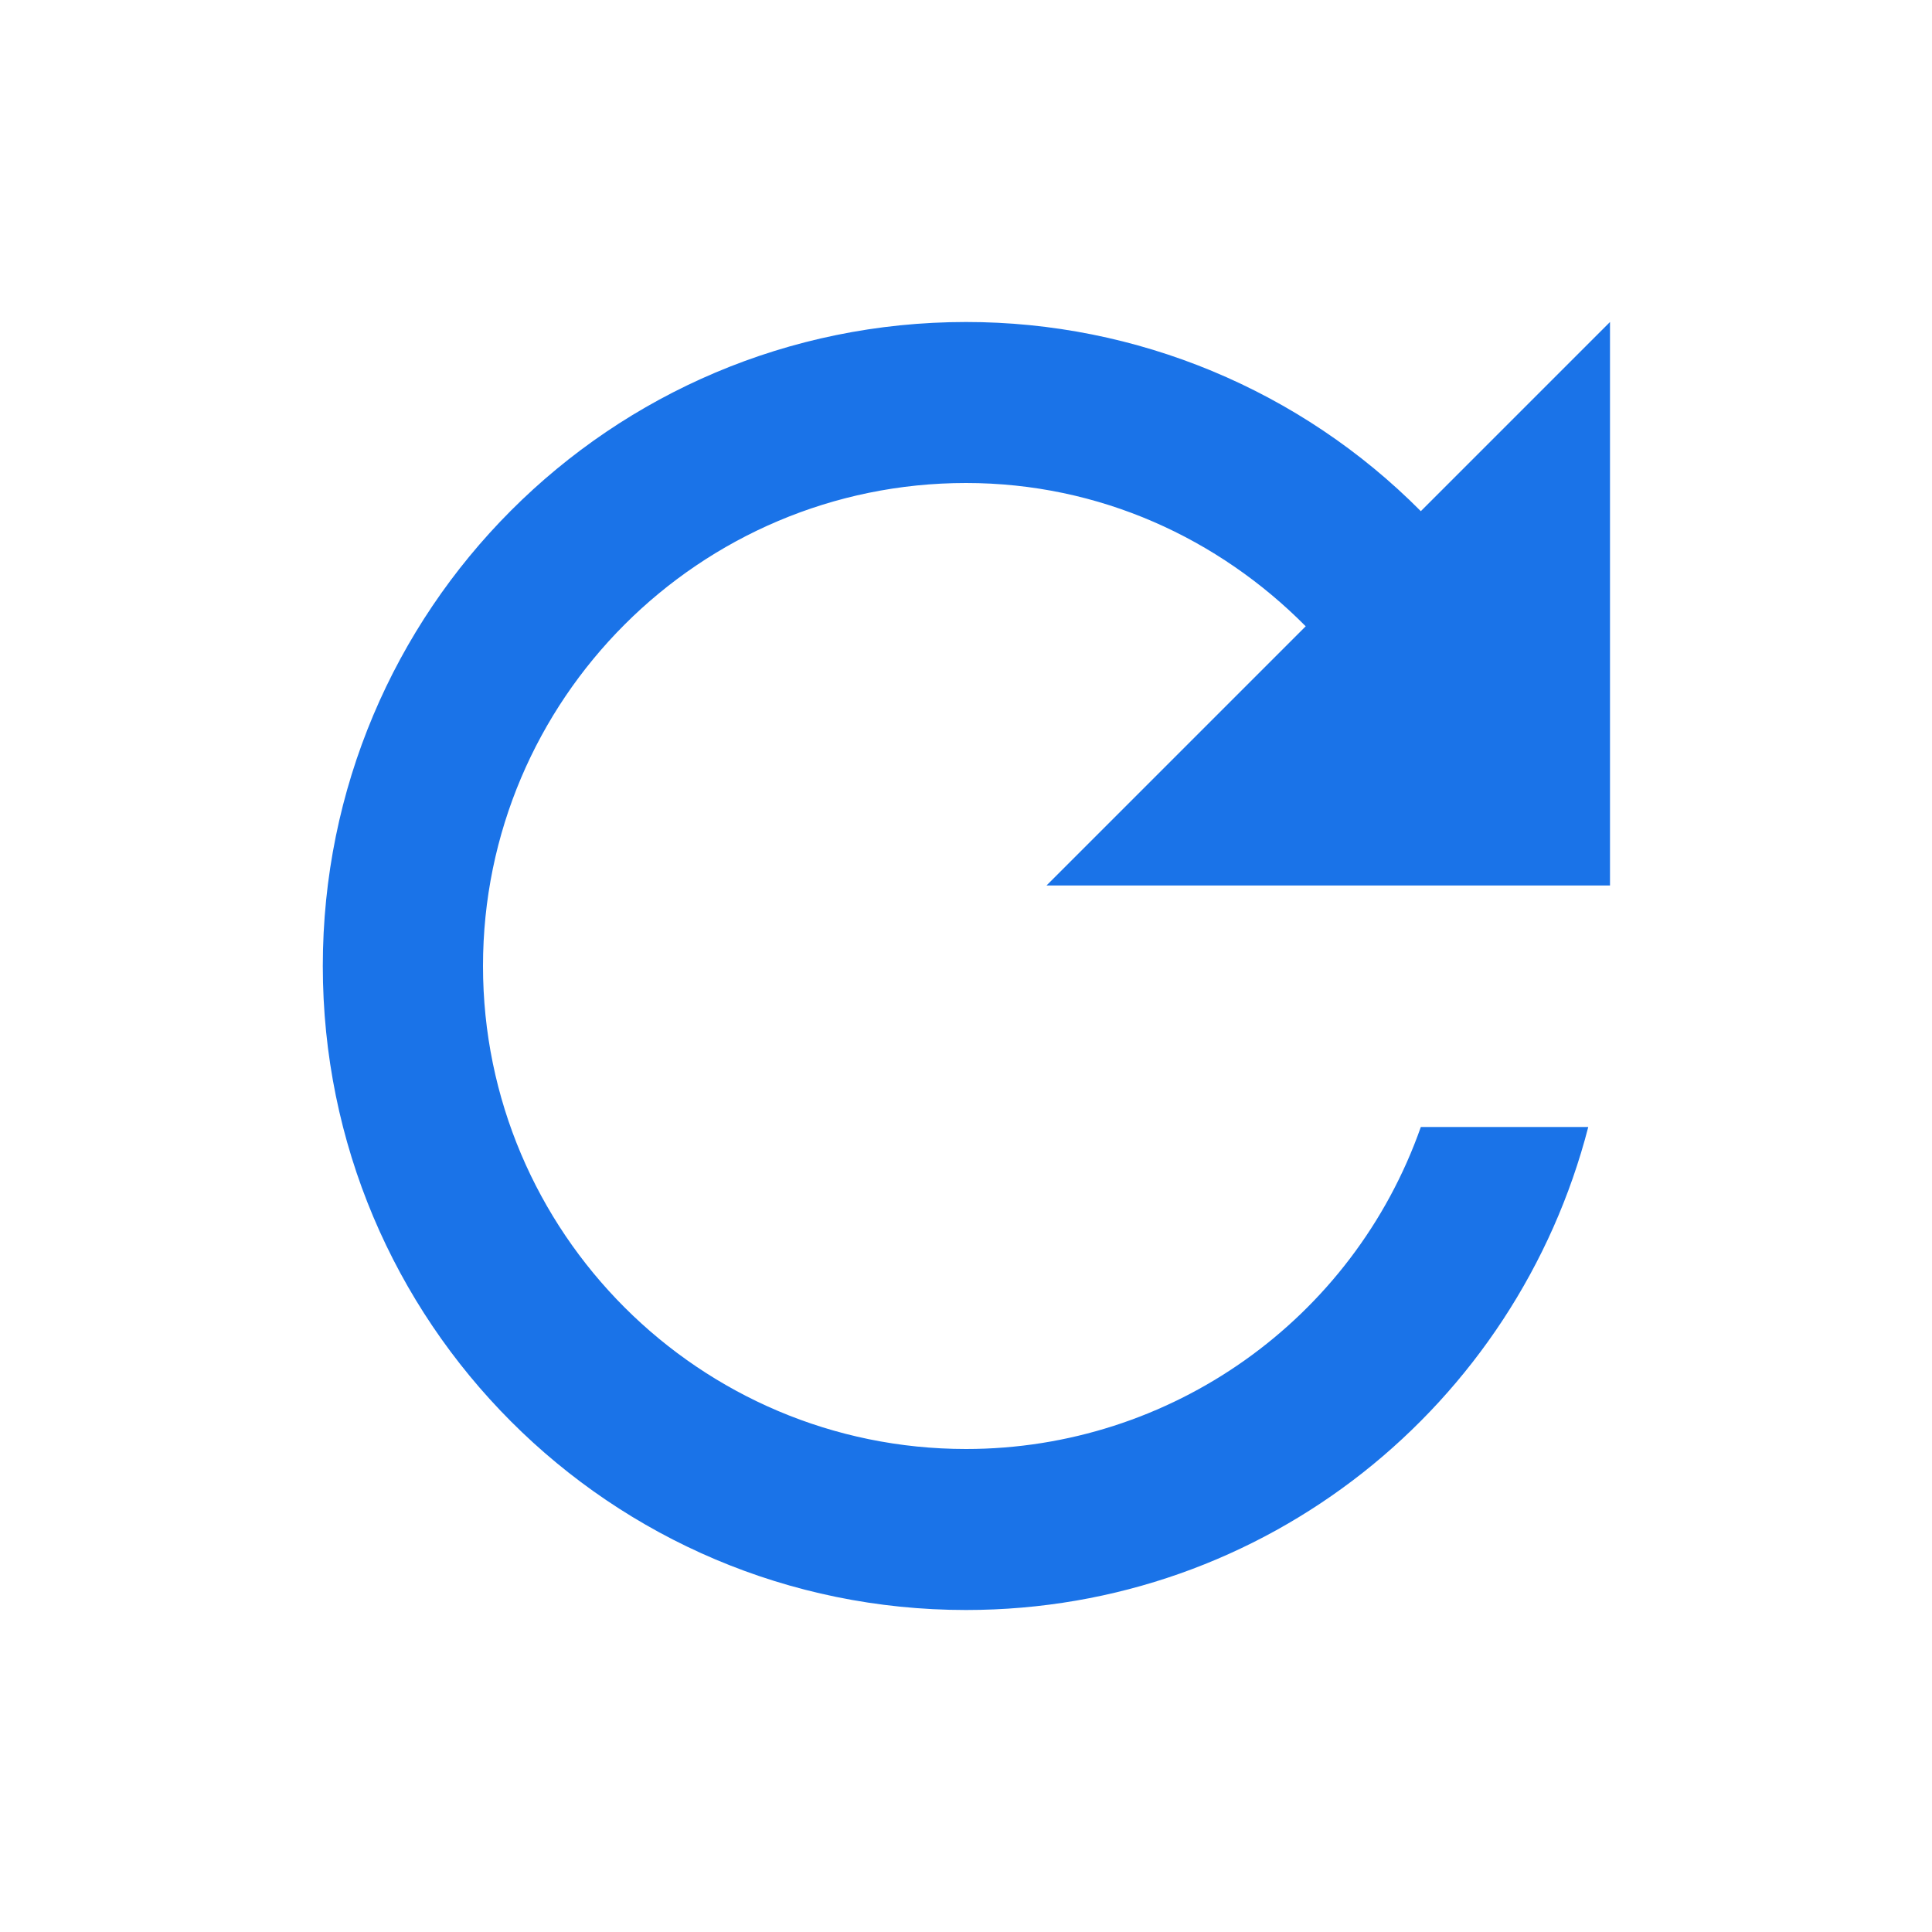
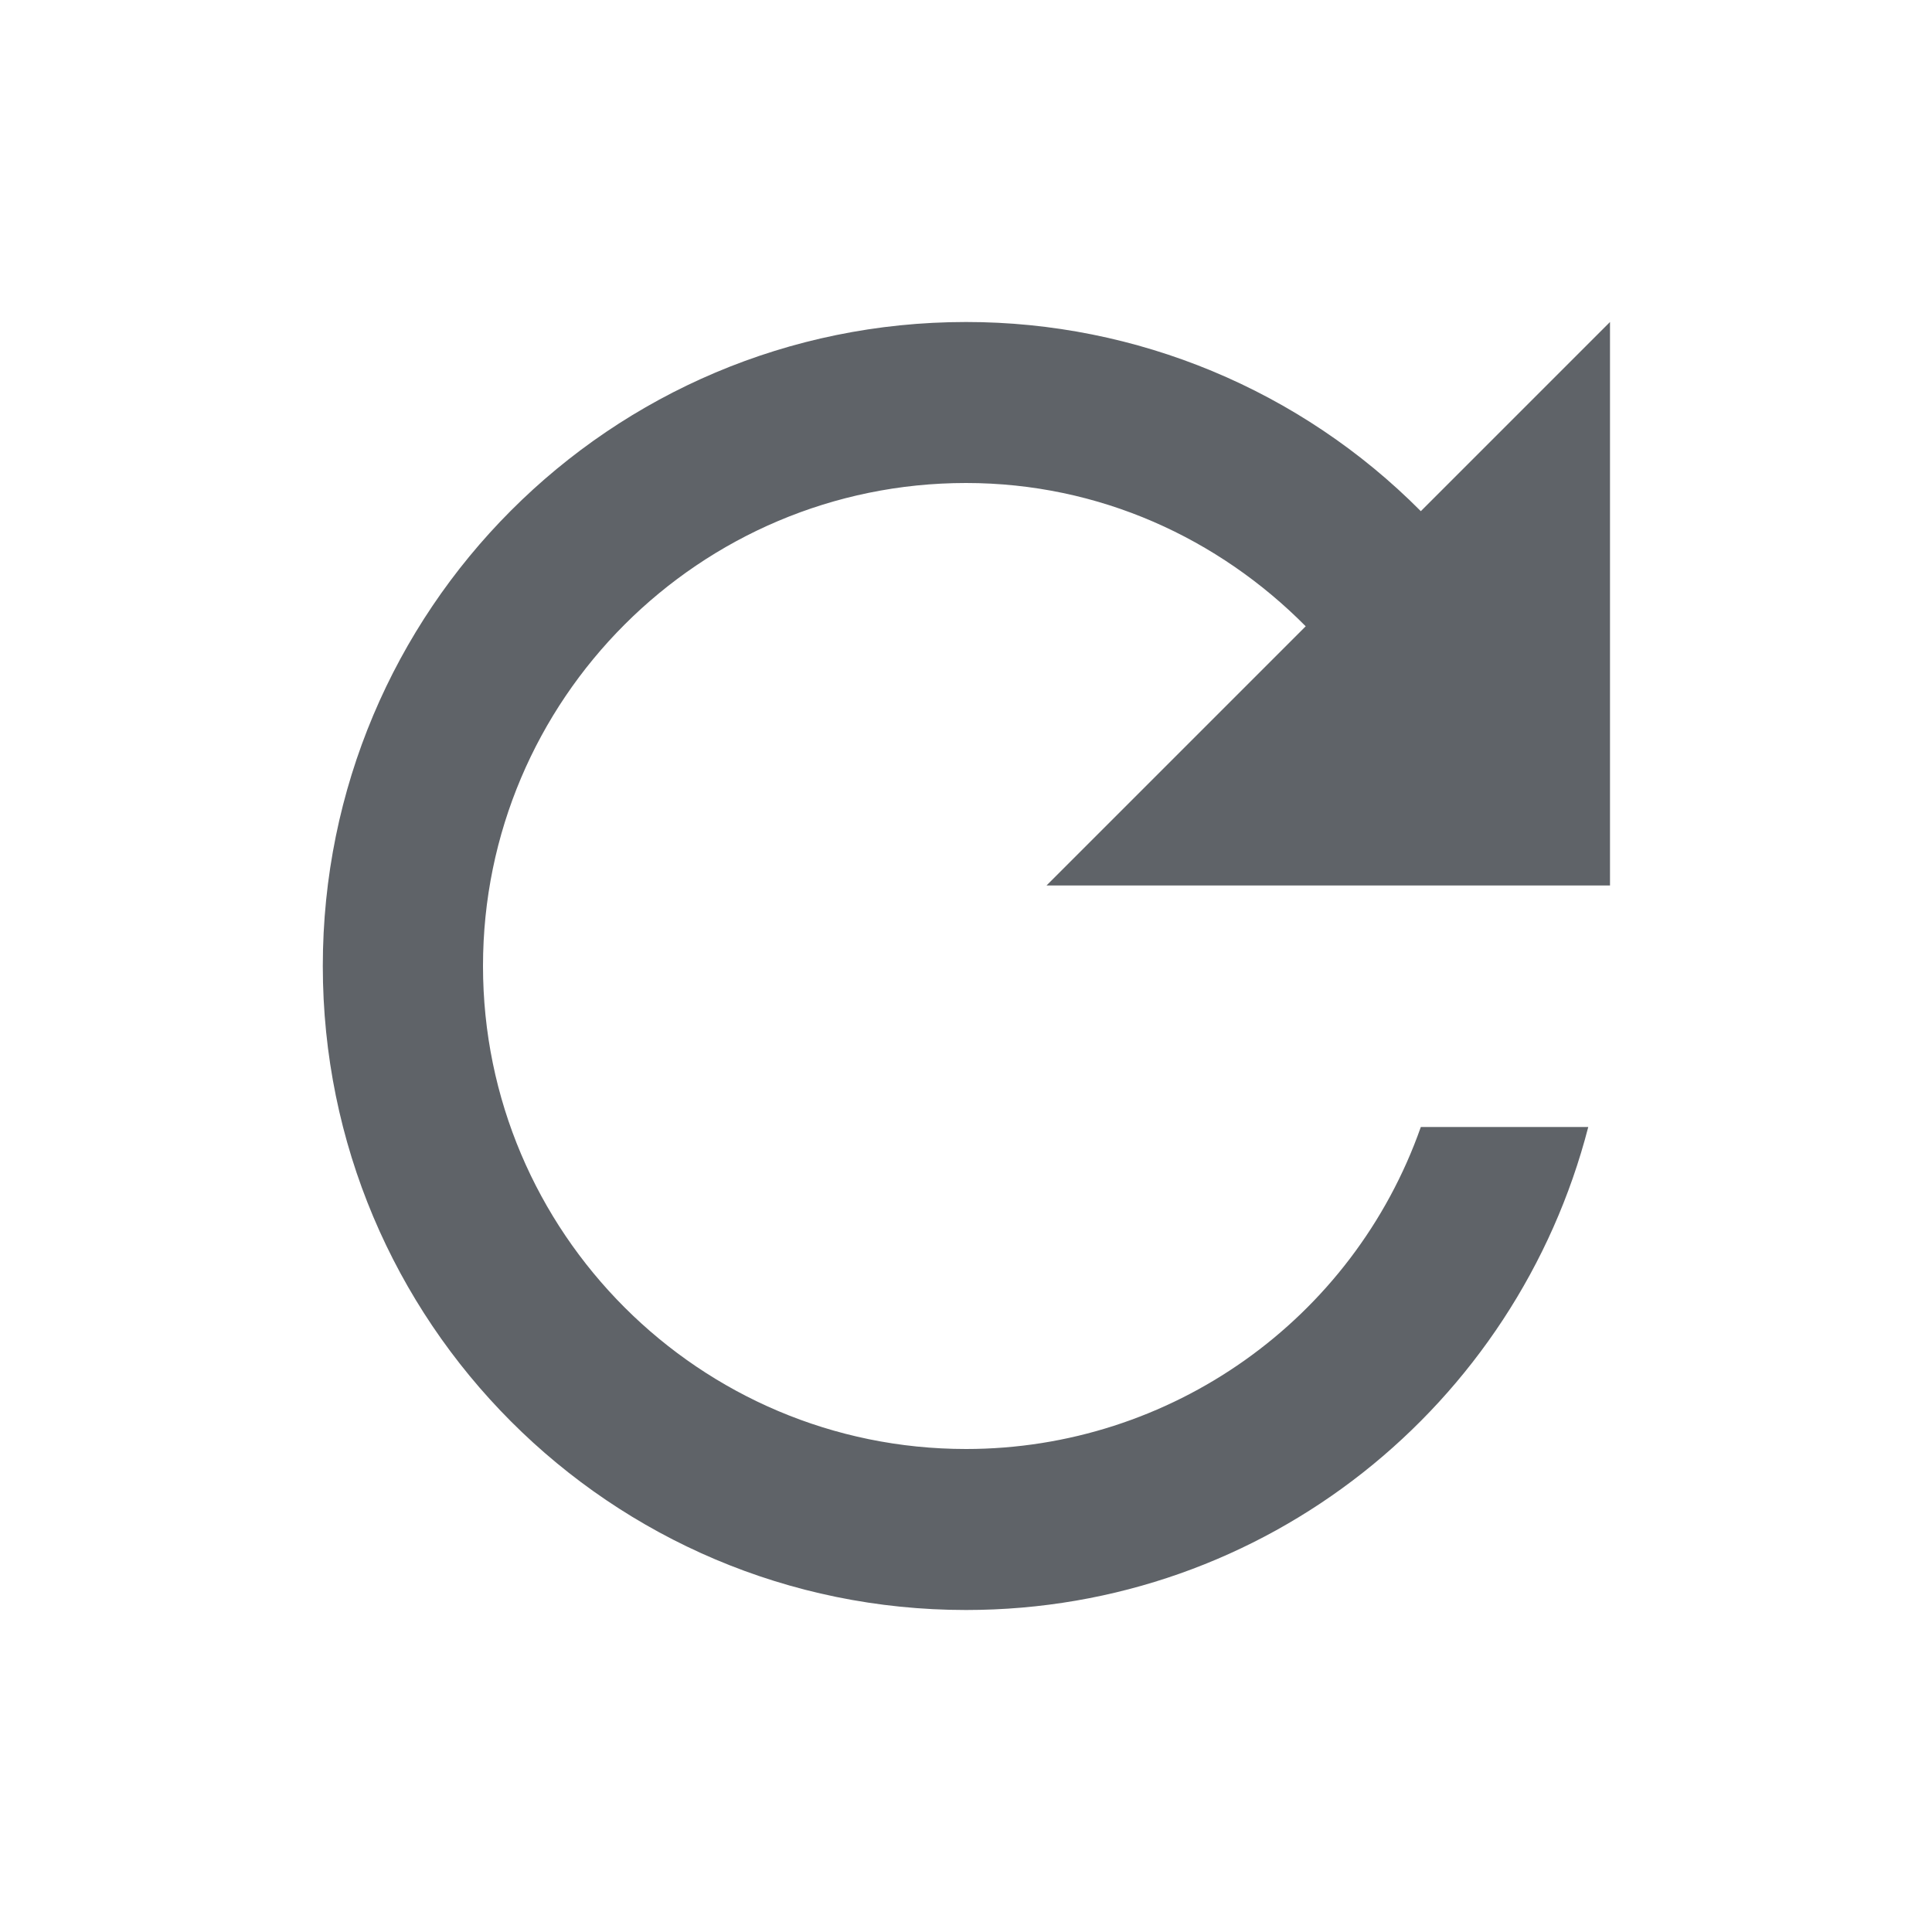
- <svg xmlns="http://www.w3.org/2000/svg" width="24" height="24" fill="#1A73E8">
+ <svg xmlns="http://www.w3.org/2000/svg" width="24" height="24" fill="#5F6368">
  <path d="M17.65 6.35A7.958 7.958 0 0 0 12 4c-4.42 0-7.99 3.58-7.99 8s3.57 8 7.99 8c3.73 0 6.84-2.55 7.73-6h-2.08A5.99 5.99 0 0 1 12 18c-3.31 0-6-2.69-6-6s2.69-6 6-6c1.66 0 3.14.69 4.22 1.78L13 11h7V4l-2.35 2.35z" />
</svg>
